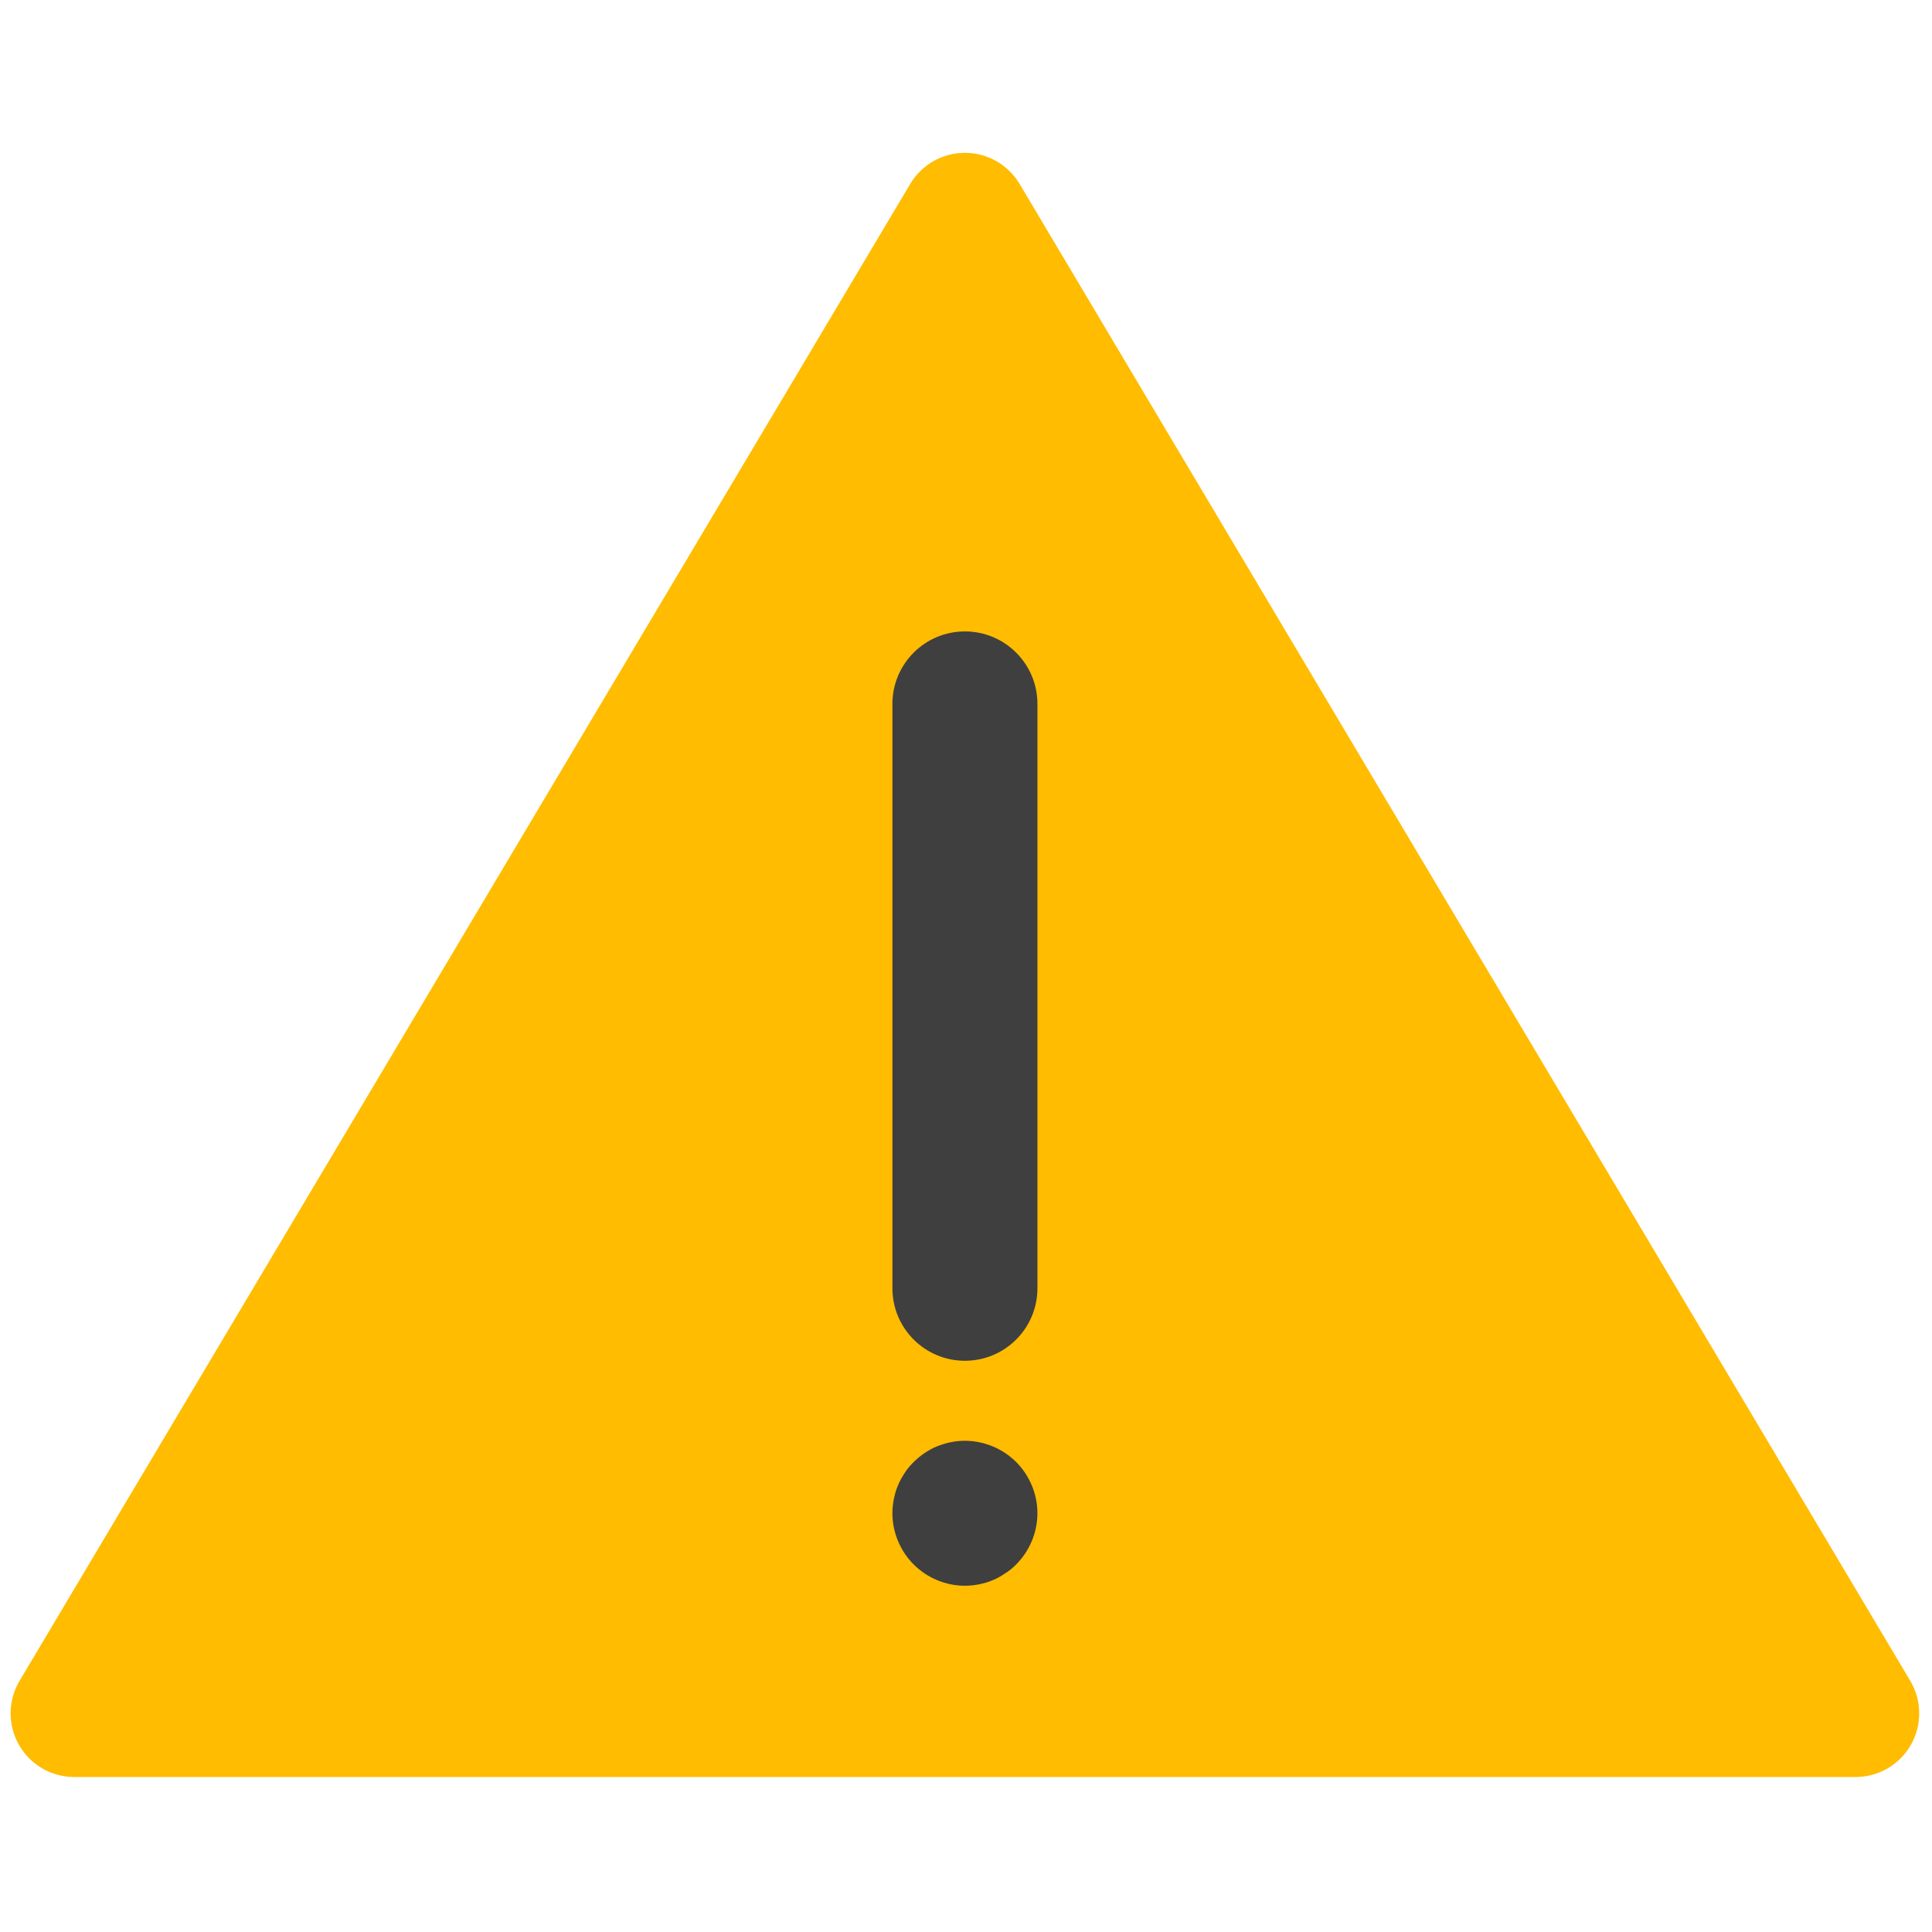
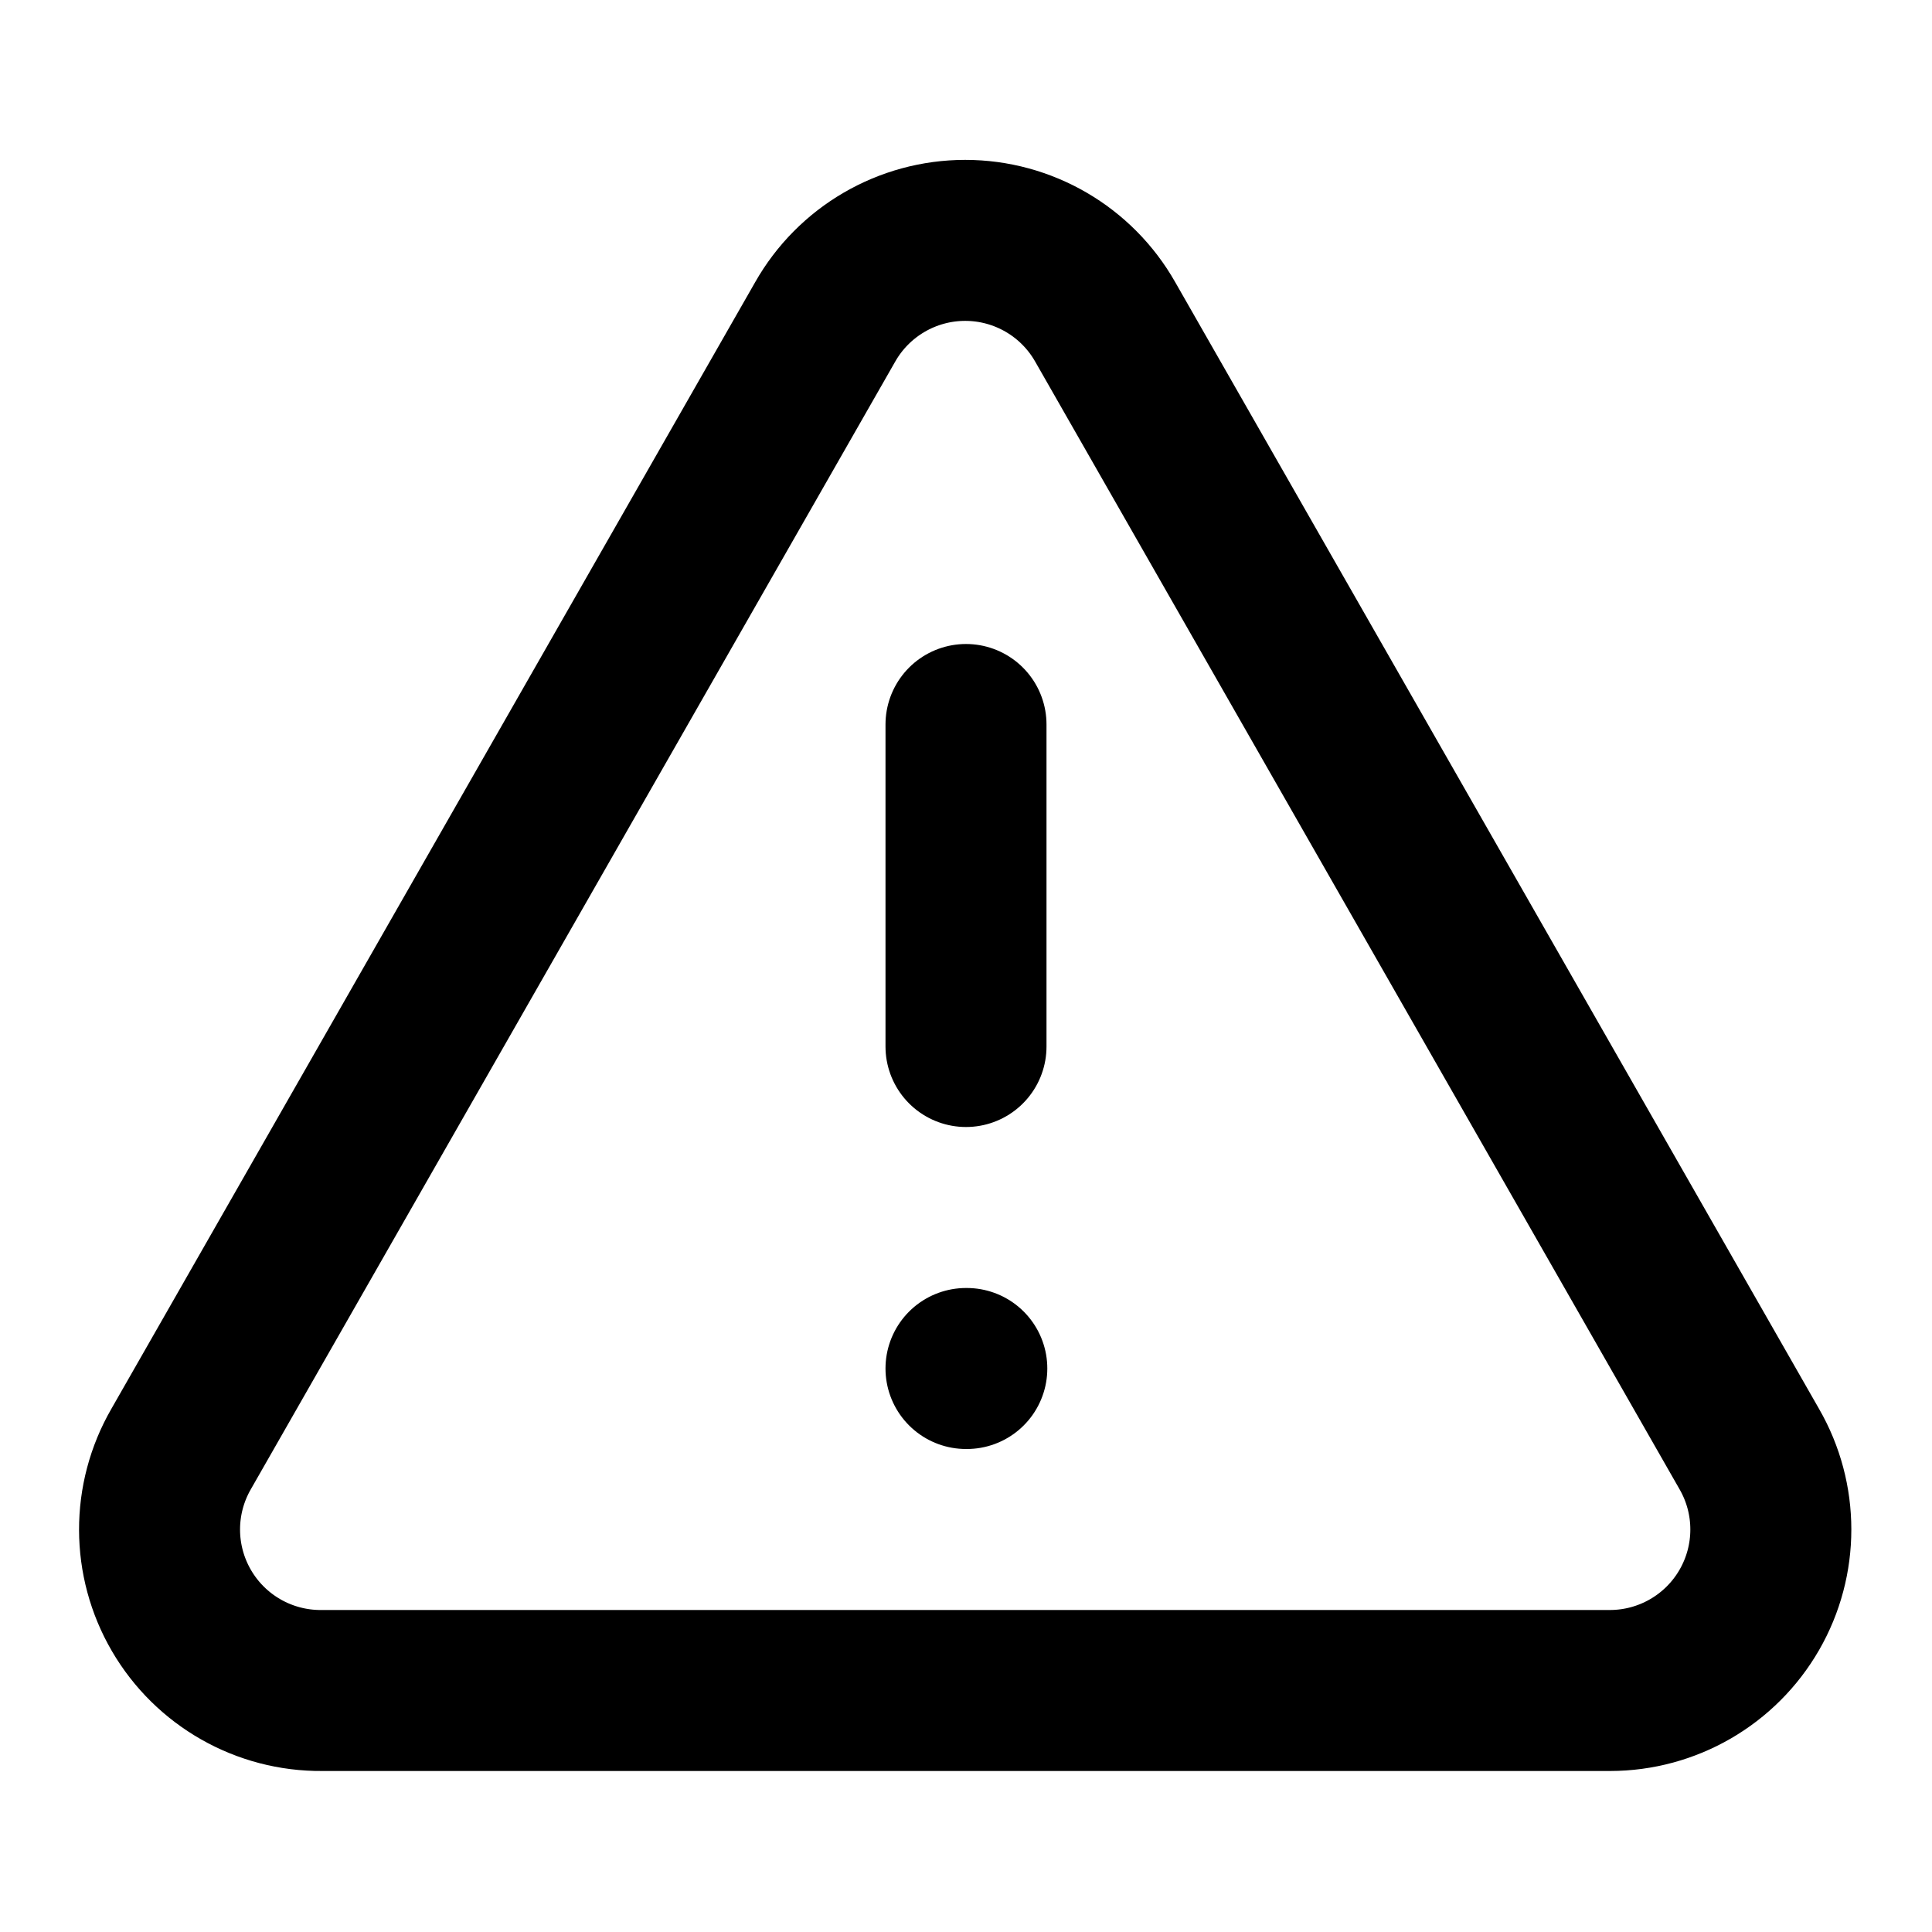
- <svg xmlns="http://www.w3.org/2000/svg" version="1.1" width="256" height="256" viewBox="0 0 256 256" xml:space="preserve">
-   <g style="stroke: none; stroke-width: 0; stroke-dasharray: none; stroke-linecap: butt; stroke-linejoin: miter; stroke-miterlimit: 10; fill: none; fill-rule: nonzero; opacity: 1;" transform="translate(1.406593 1.406593) scale(2.81 2.81)">
-     <path d="M 87 83.294 H 3 c -1.079 0 -2.075 -0.579 -2.608 -1.518 c -0.533 -0.938 -0.522 -2.089 0.03 -3.017 l 42 -70.588 C 42.963 7.263 43.942 6.706 45 6.706 s 2.037 0.557 2.578 1.466 l 42 70.588 c 0.552 0.928 0.563 2.079 0.029 3.017 C 89.074 82.715 88.079 83.294 87 83.294 z" style="stroke: none; stroke-width: 1; stroke-dasharray: none; stroke-linecap: butt; stroke-linejoin: miter; stroke-miterlimit: 10; fill: rgb(255,188,0); fill-rule: nonzero; opacity: 1;" transform=" matrix(1 0 0 1 0 0) " stroke-linecap="round" />
-     <path d="M 45 63.666 c -1.888 0 -3.419 -1.53 -3.419 -3.419 V 32.693 c 0 -1.888 1.531 -3.419 3.419 -3.419 c 1.888 0 3.419 1.531 3.419 3.419 v 27.554 C 48.419 62.136 46.888 63.666 45 63.666 z" style="stroke: none; stroke-width: 1; stroke-dasharray: none; stroke-linecap: butt; stroke-linejoin: miter; stroke-miterlimit: 10; fill: rgb(63,63,63); fill-rule: nonzero; opacity: 1;" transform=" matrix(1 0 0 1 0 0) " stroke-linecap="round" />
-     <path d="M 45 74.275 c -0.9 0 -1.778 -0.364 -2.416 -1.003 c -0.638 -0.638 -1.003 -1.516 -1.003 -2.416 c 0 -0.228 0.023 -0.444 0.068 -0.672 c 0.045 -0.216 0.102 -0.433 0.194 -0.638 c 0.08 -0.206 0.194 -0.4 0.319 -0.593 c 0.114 -0.183 0.262 -0.353 0.422 -0.513 c 0.16 -0.159 0.331 -0.296 0.512 -0.421 c 0.194 -0.126 0.388 -0.24 0.593 -0.319 c 0.205 -0.08 0.422 -0.148 0.638 -0.194 c 1.117 -0.228 2.291 0.137 3.089 0.934 c 0.638 0.639 1.003 1.516 1.003 2.416 s -0.365 1.778 -1.003 2.416 c -0.16 0.16 -0.331 0.308 -0.524 0.422 c -0.183 0.126 -0.376 0.239 -0.582 0.319 c -0.205 0.091 -0.421 0.148 -0.638 0.194 C 45.444 74.252 45.228 74.275 45 74.275 z" style="stroke: none; stroke-width: 1; stroke-dasharray: none; stroke-linecap: butt; stroke-linejoin: miter; stroke-miterlimit: 10; fill: rgb(63,63,63); fill-rule: nonzero; opacity: 1;" transform=" matrix(1 0 0 1 0 0) " stroke-linecap="round" />
-   </g>
+ <svg xmlns="http://www.w3.org/2000/svg" width="24" height="24" viewBox="0 0 24 24" fill="none" stroke="currentColor" stroke-width="2" stroke-linecap="round" stroke-linejoin="round" class="lucide lucide-triangle-alert-icon lucide-triangle-alert">
+   <path d="m21.73 18-8-14a2 2 0 0 0-3.48 0l-8 14A2 2 0 0 0 4 21h16a2 2 0 0 0 1.73-3" />
+   <path d="M12 9v4" />
+   <path d="M12 17h.01" />
</svg>
